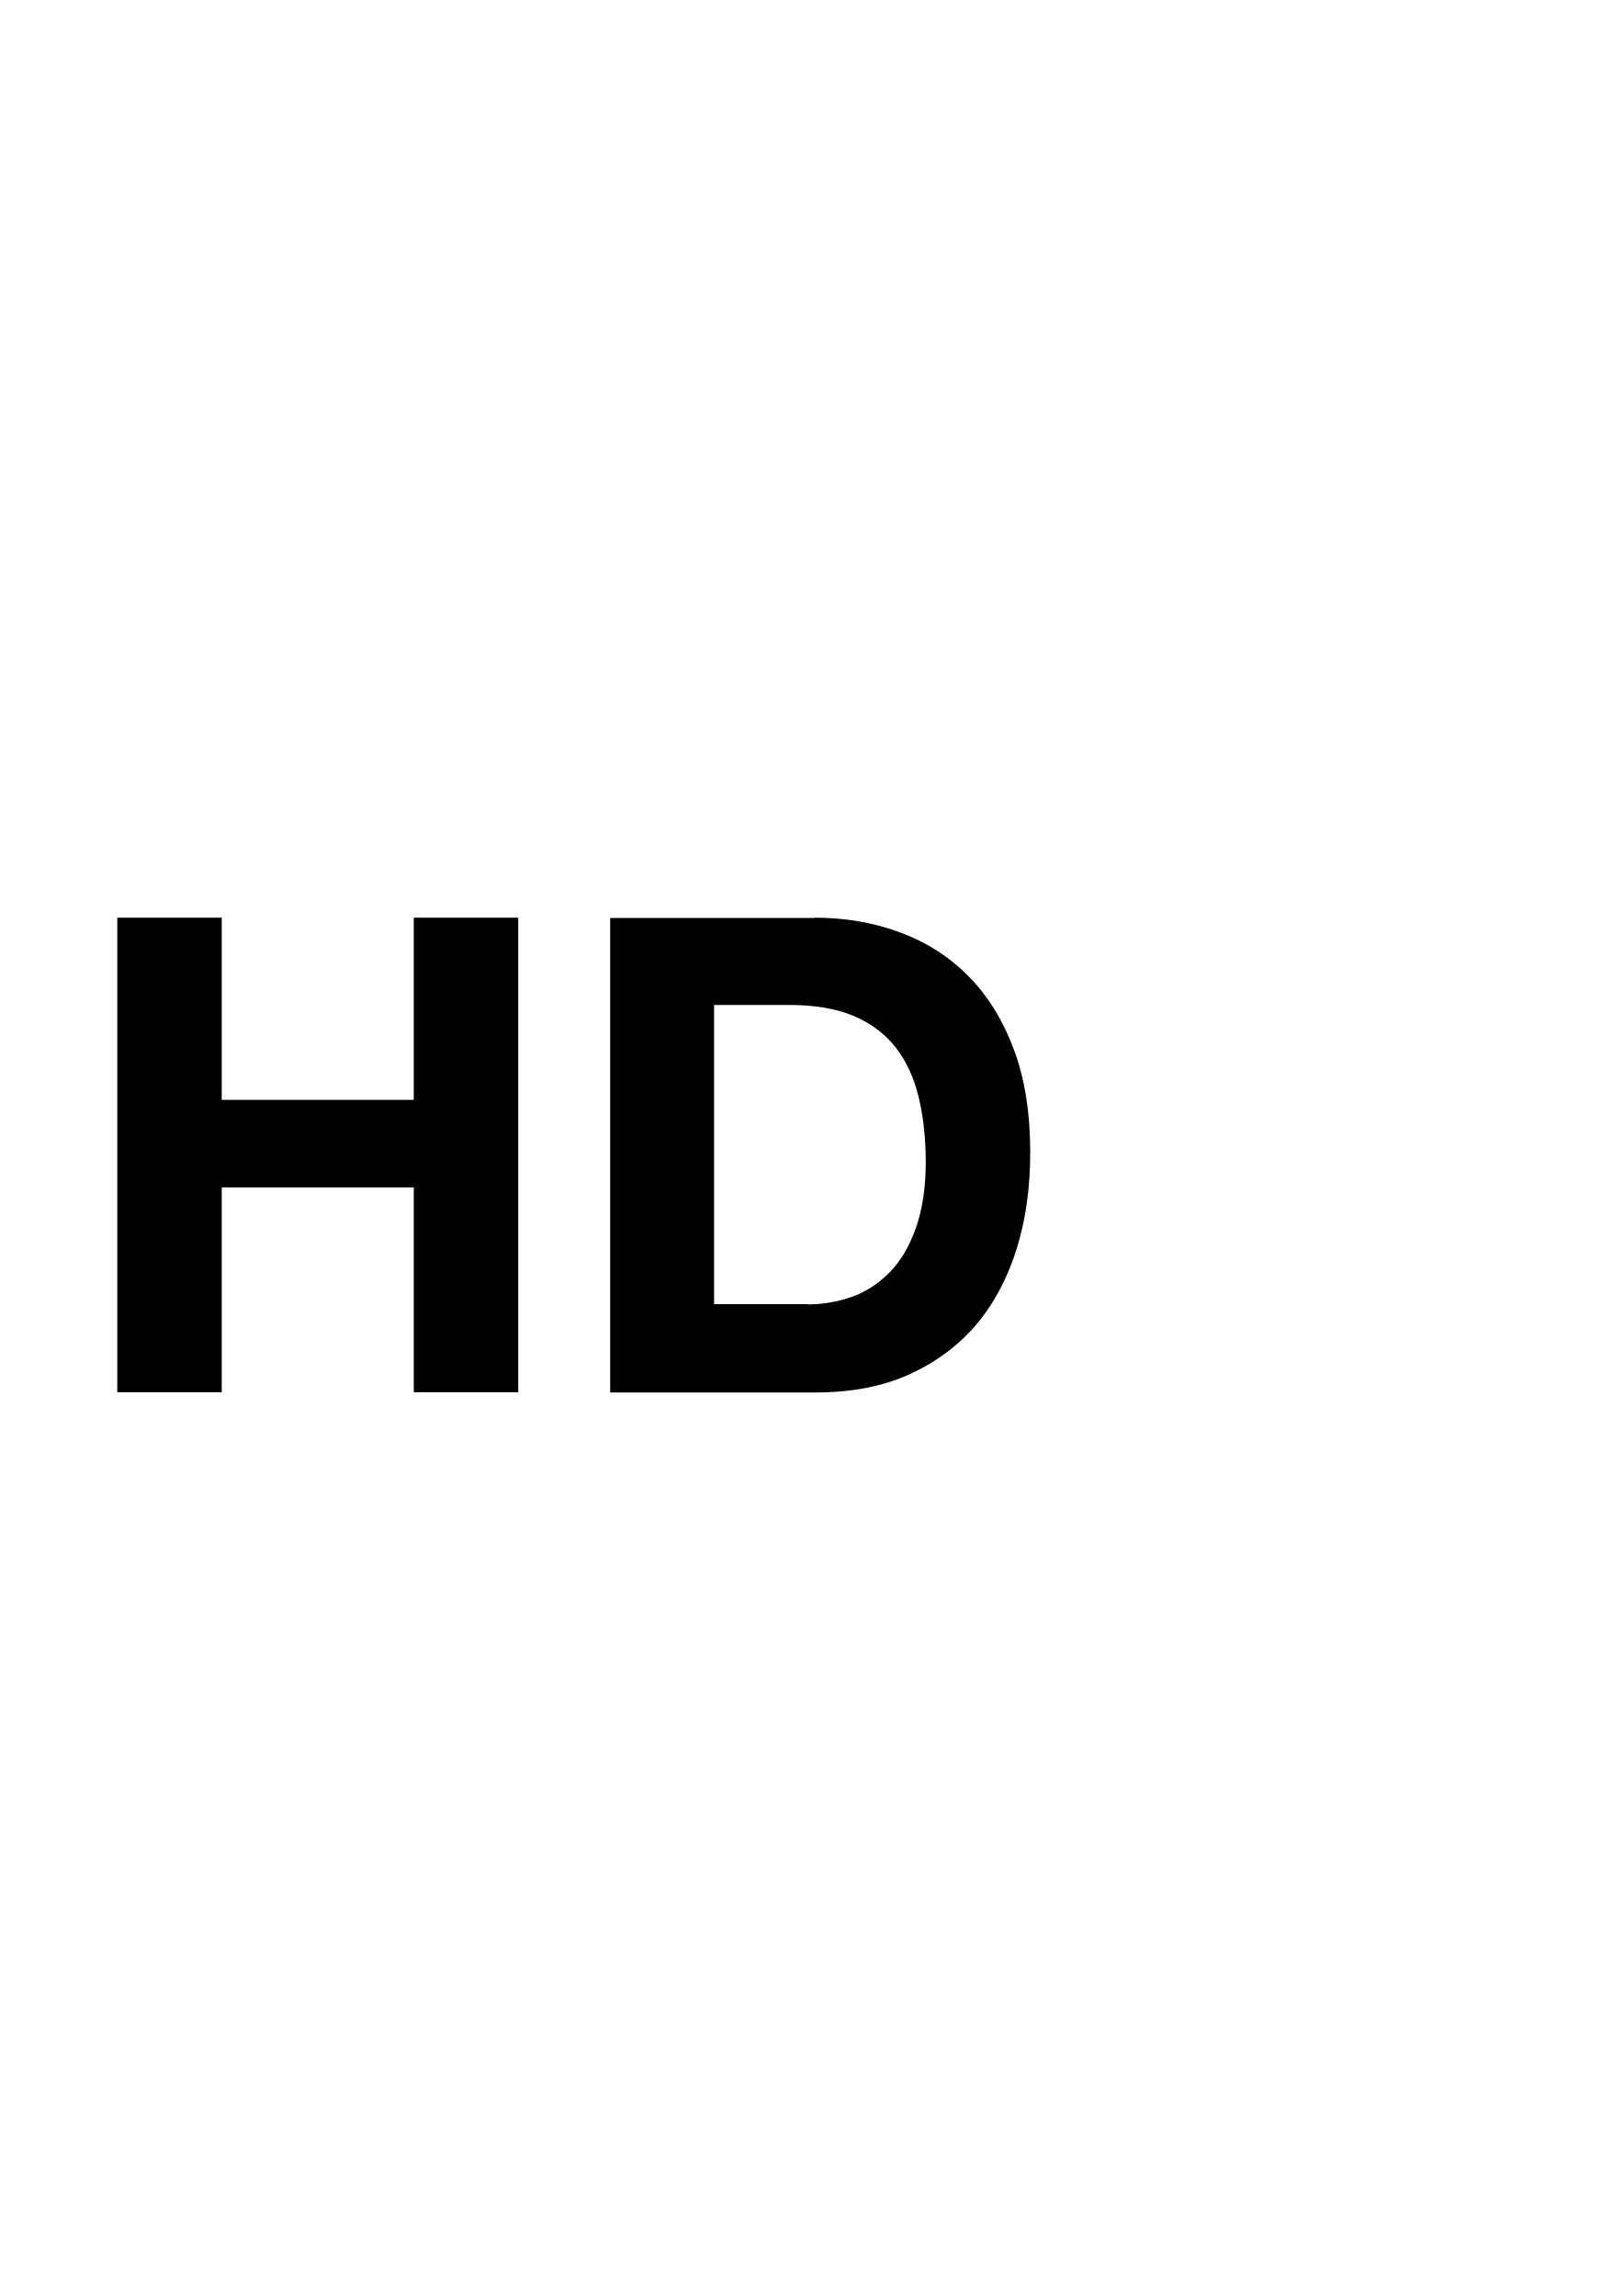
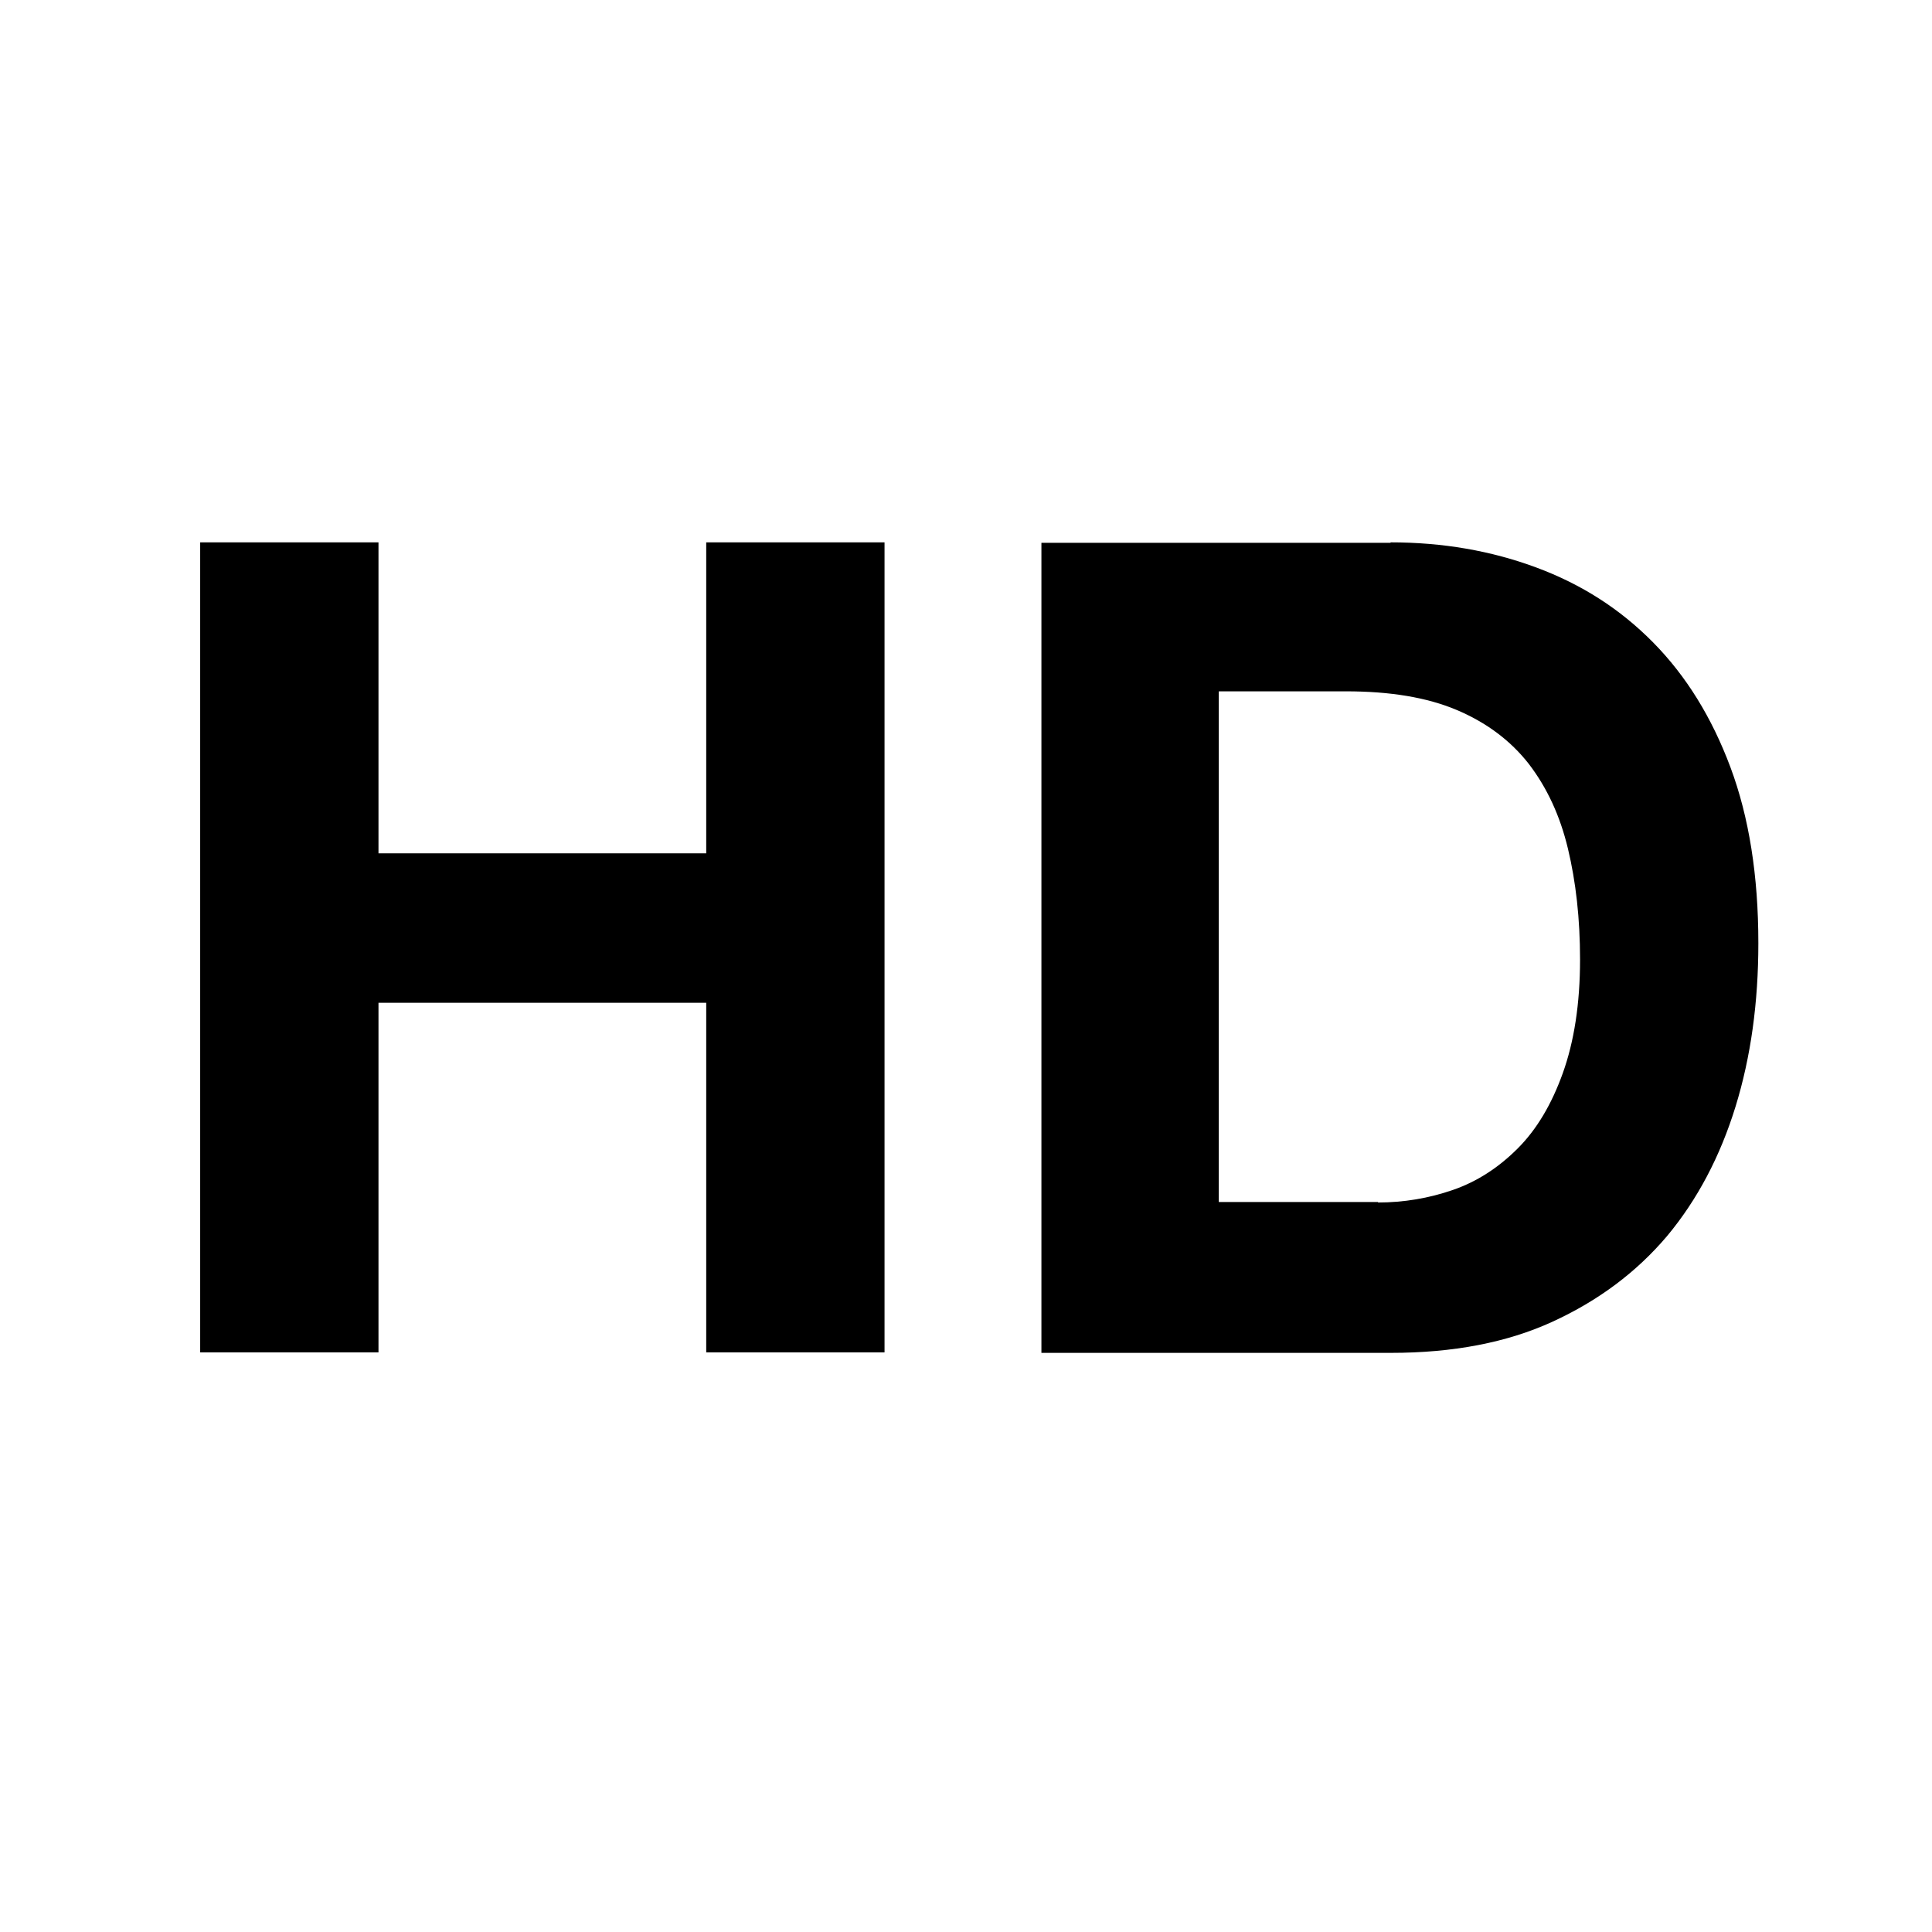
- <svg xmlns="http://www.w3.org/2000/svg" version="1.1" id="Ebene_1" x="0px" y="0px" viewBox="0 0 595.3 841.9" enable-background="new 0 0 595.3 841.9" xml:space="preserve">
+ <svg xmlns="http://www.w3.org/2000/svg" version="1.1" id="Ebene_1" x="0px" y="0px" viewBox="0 220 415 415" width="128" height="128" enable-background="new 0 0 595.3 841.9" xml:space="preserve">
  <g>
    <path d="M81.3,336.5v66.8h70.4v-66.8H190v174h-38.3v-75.1H81.3v75.1H43v-174H81.3z" />
    <path d="M298.7,336.5c11.2,0,21.6,1.8,31.3,5.4c9.7,3.6,18,8.9,25.1,16.1c7.1,7.2,12.6,16.1,16.6,26.8c4,10.7,6,23.3,6,37.8   c0,12.7-1.6,24.4-4.9,35.1c-3.3,10.7-8.2,20-14.7,27.8c-6.6,7.8-14.8,13.9-24.6,18.4c-9.8,4.5-21.4,6.7-34.7,6.7h-75.1v-174H298.7z    M296,478.3c5.5,0,10.9-0.9,16.1-2.7c5.2-1.8,9.8-4.8,13.9-8.9c4.1-4.1,7.3-9.5,9.7-16.2c2.4-6.7,3.7-14.8,3.7-24.4   c0-8.8-0.9-16.7-2.6-23.8s-4.5-13.1-8.4-18.2c-3.9-5-9.1-8.9-15.5-11.6c-6.4-2.7-14.3-4-23.8-4h-27.3v109.7H296z" />
  </g>
</svg>
